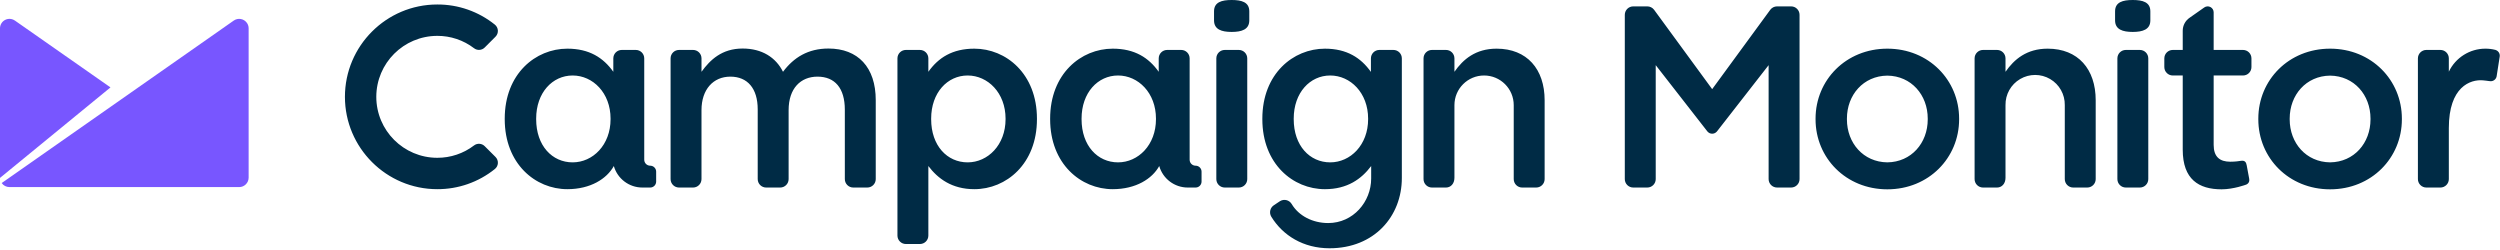
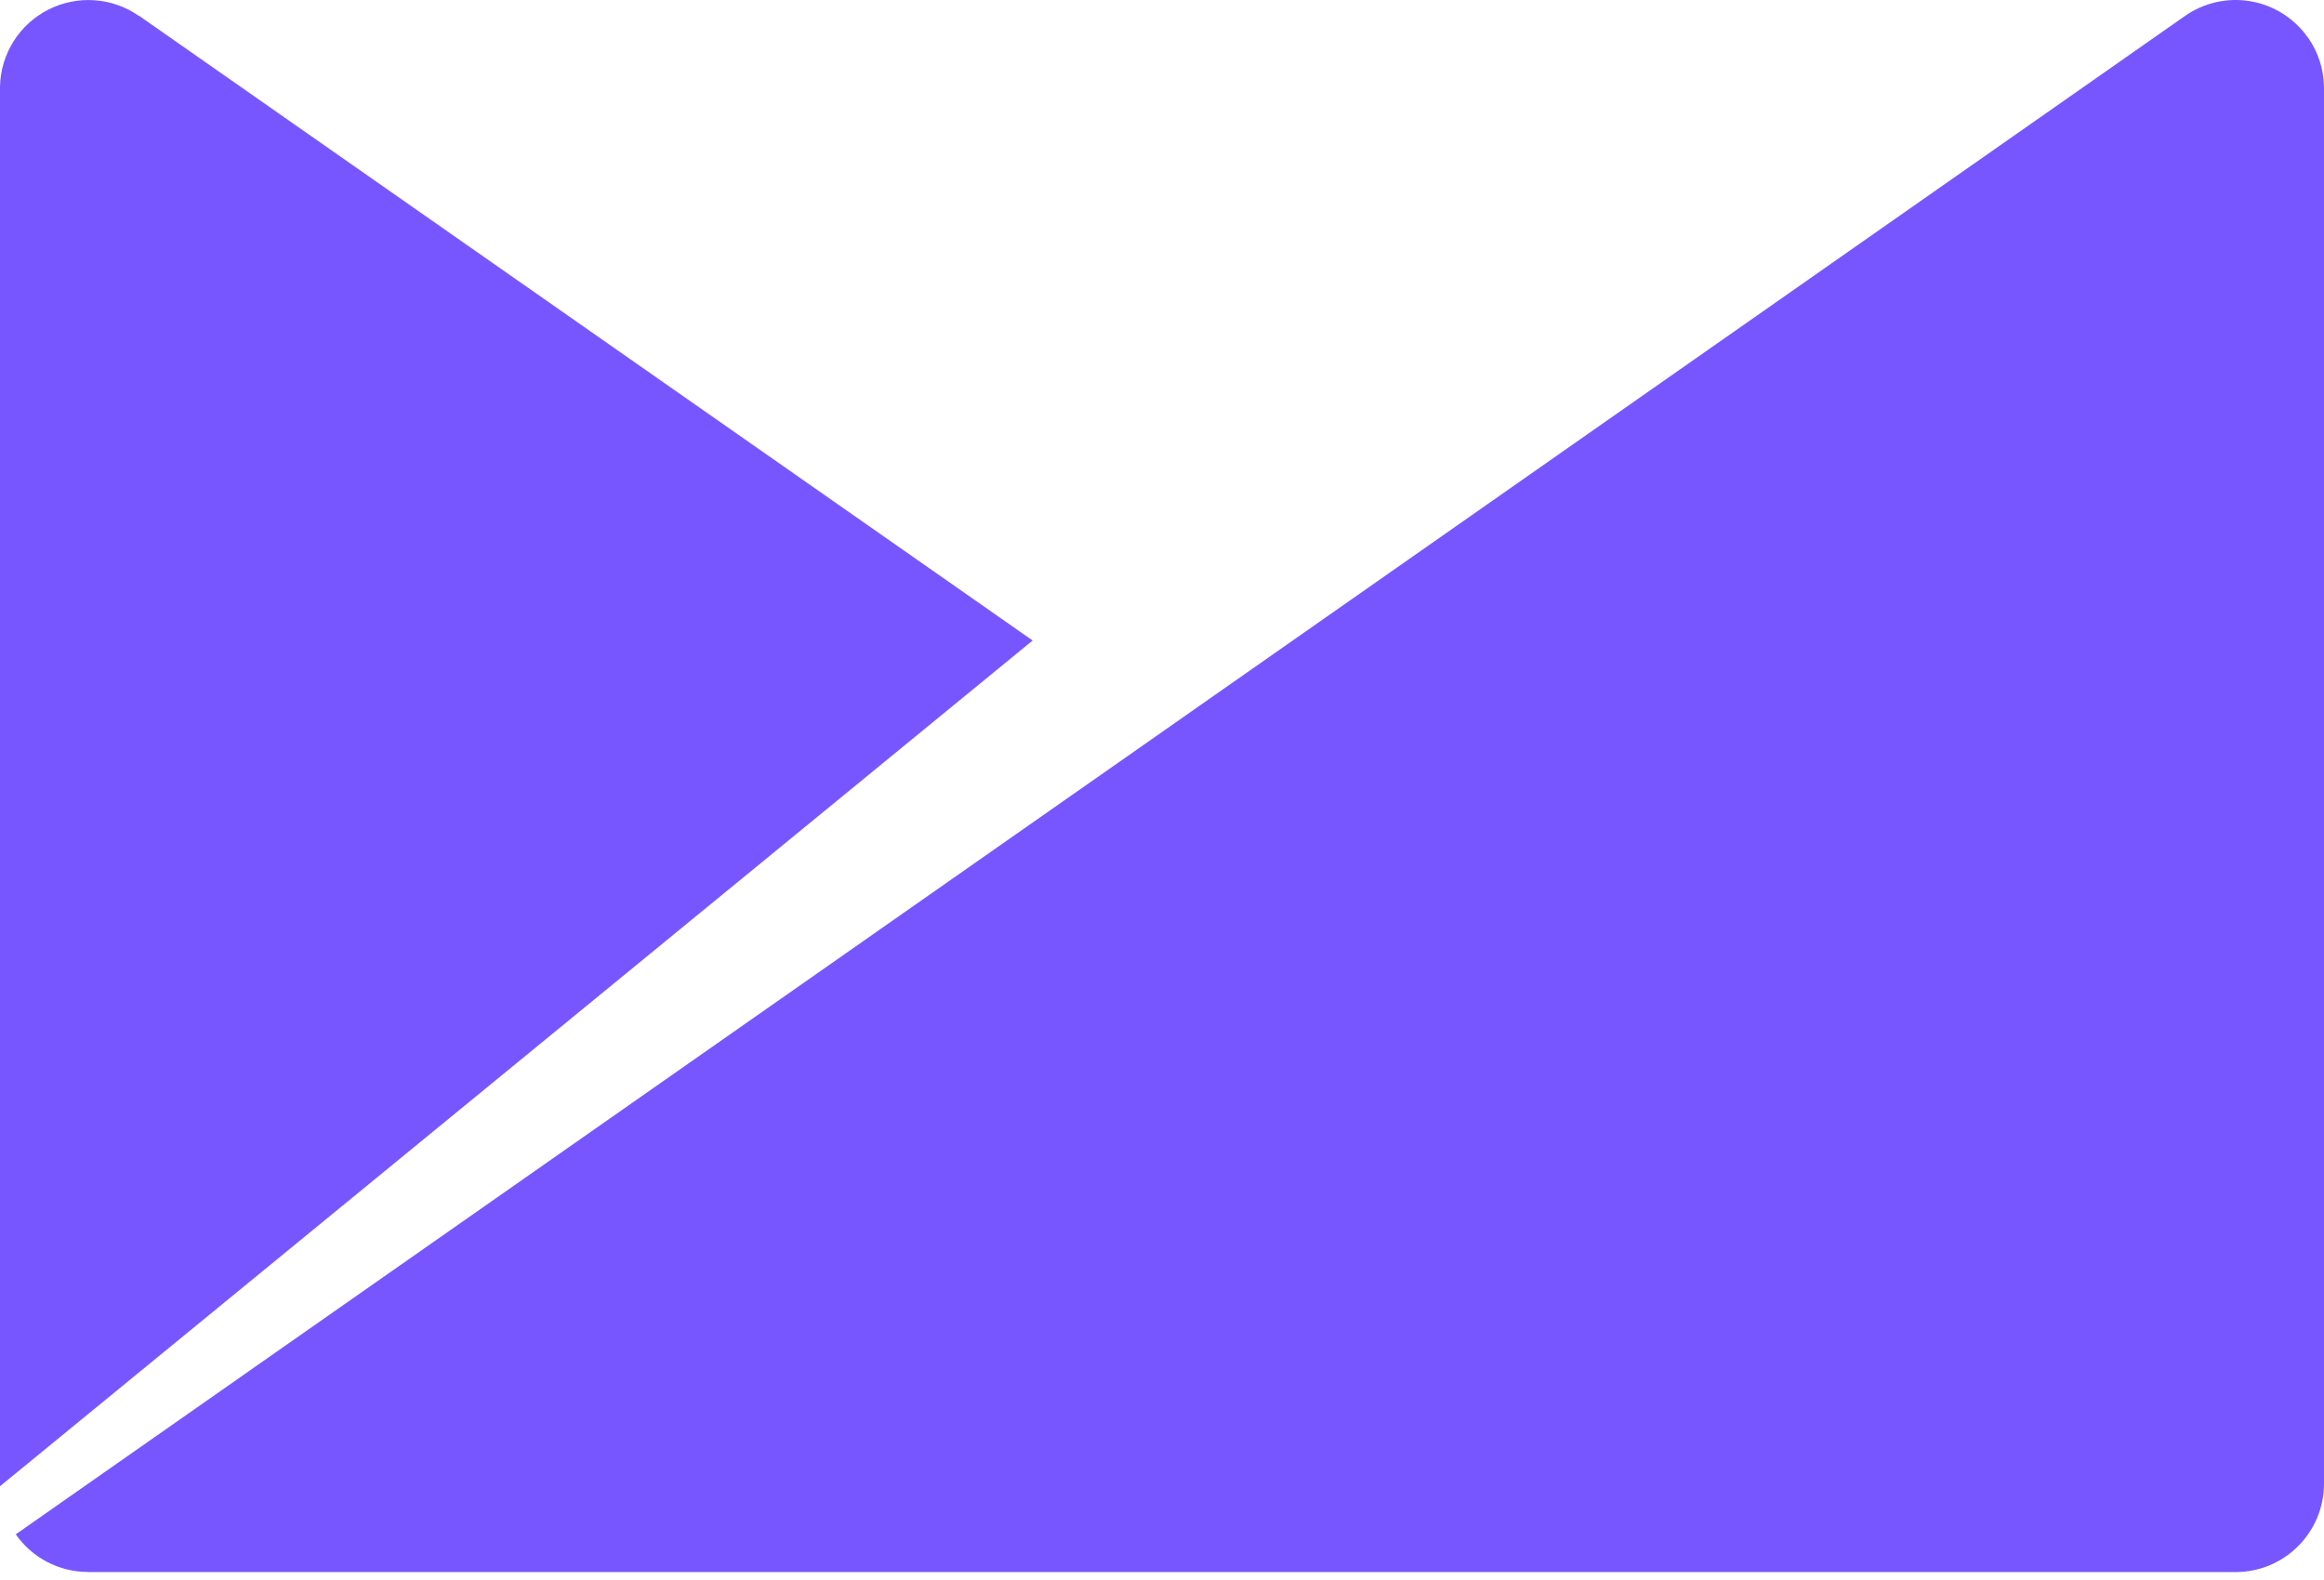
- <svg xmlns="http://www.w3.org/2000/svg" width="512px" height="51px" viewBox="0 0 512 51" version="1.1" preserveAspectRatio="xMidYMid">
+ <svg xmlns="http://www.w3.org/2000/svg" width="256px" height="174px" viewBox="0 0 256 174" version="1.1" preserveAspectRatio="xMidYMid">
  <g>
-     <path d="M252.242,0 C250.203,0 248.634,0.438 248.634,2.323 L248.634,4.167 C248.634,6.052 250.203,6.539 252.242,6.539 C254.287,6.539 255.854,6.052 255.854,4.169 L255.854,2.323 C255.854,0.438 254.287,0 252.242,0 M253.71,10.228 L250.833,10.228 C249.878,10.228 249.105,11.001 249.104,11.955 L249.104,36.679 C249.105,37.633 249.878,38.407 250.833,38.408 L253.71,38.408 C254.665,38.407 255.437,37.633 255.437,36.679 L255.437,11.955 C255.437,11.001 254.664,10.228 253.71,10.228 M169.673,9.94 C165.486,9.94 162.555,11.772 160.358,14.703 C158.896,11.772 156.067,9.94 152.09,9.94 C147.852,9.94 145.446,12.243 143.668,14.703 L143.668,11.953 C143.668,11.495 143.486,11.056 143.161,10.732 C142.837,10.408 142.397,10.227 141.939,10.228 L139.063,10.228 C138.11,10.228 137.337,11 137.336,11.953 L137.336,36.679 C137.336,37.633 138.109,38.407 139.063,38.408 L141.939,38.408 C142.397,38.408 142.837,38.226 143.161,37.901 C143.485,37.577 143.666,37.137 143.666,36.679 L143.666,22.554 C143.666,18.315 146.074,15.696 149.579,15.696 C153.085,15.696 155.179,18.104 155.179,22.397 L155.179,36.679 C155.179,37.633 155.952,38.407 156.906,38.408 L159.782,38.408 C160.24,38.408 160.68,38.226 161.004,37.901 C161.328,37.577 161.509,37.137 161.509,36.679 L161.509,22.554 C161.509,18.104 163.968,15.696 167.422,15.696 C170.981,15.696 173.02,18.054 173.02,22.446 L173.022,36.677 C173.021,37.631 173.793,38.406 174.747,38.408 L177.625,38.408 C178.579,38.407 179.352,37.633 179.352,36.679 L179.352,20.51 C179.352,13.759 175.691,9.94 169.673,9.94 M436.779,0 C434.74,0 433.167,0.438 433.167,2.323 L433.167,4.167 C433.167,6.052 434.74,6.539 436.779,6.539 C438.822,6.539 440.391,6.052 440.391,4.169 L440.391,2.323 C440.391,0.438 438.822,0 436.779,0 M438.246,10.228 L435.368,10.228 C434.414,10.228 433.641,11.001 433.641,11.955 L433.641,36.679 C433.641,37.633 434.414,38.407 435.368,38.408 L438.246,38.408 C439.199,38.406 439.97,37.632 439.969,36.679 L439.969,11.955 C439.969,11 439.199,10.228 438.246,10.228 M89.549,7.344 C92.271,7.334 94.921,8.225 97.085,9.877 C97.745,10.385 98.679,10.322 99.266,9.731 L101.48,7.516 C101.815,7.181 101.99,6.72 101.964,6.248 C101.938,5.775 101.712,5.337 101.342,5.041 C98.001,2.355 93.838,0.899 89.551,0.92 C79.125,0.92 70.642,9.401 70.642,19.831 C70.642,30.258 79.125,38.742 89.551,38.742 C93.838,38.761 98.001,37.306 101.342,34.62 C101.713,34.326 101.941,33.887 101.967,33.415 C101.993,32.942 101.816,32.481 101.48,32.147 L99.264,29.934 C98.676,29.347 97.745,29.284 97.083,29.786 C94.92,31.437 92.272,32.327 89.551,32.317 C82.658,32.309 77.073,26.723 77.066,19.831 C77.075,12.94 82.658,7.356 89.549,7.346 M280.191,24.406 C280.191,29.692 276.561,33.252 272.428,33.252 C268.239,33.252 264.953,29.85 264.953,24.406 L264.953,24.301 C264.953,18.966 268.295,15.461 272.428,15.461 C276.561,15.461 280.191,19.017 280.191,24.301 L280.191,24.406 Z M285.37,10.228 L282.494,10.228 C282.036,10.228 281.596,10.409 281.272,10.733 C280.947,11.057 280.765,11.497 280.765,11.955 L280.765,14.728 C278.726,11.851 275.846,9.968 271.346,9.968 C264.858,9.968 258.528,15.096 258.528,24.303 L258.528,24.408 C258.528,33.566 264.805,38.745 271.346,38.745 C275.949,38.745 278.829,36.633 280.765,34.068 L280.816,34.002 L280.816,36.558 C280.816,41.321 277.139,45.681 272.011,45.681 C268.861,45.681 265.972,44.221 264.527,41.767 C264.031,40.955 262.972,40.696 262.158,41.189 L260.942,41.996 C260.127,42.491 259.864,43.553 260.356,44.371 C262.735,48.259 266.951,50.845 272.288,50.845 C281.448,50.845 287.097,44.306 287.097,36.456 L287.097,11.955 C287.097,11.001 286.324,10.228 285.37,10.228 L285.37,10.228 Z M419.362,9.966 C415.067,9.966 412.505,12.143 410.727,14.703 L410.727,11.953 C410.726,11 409.953,10.228 409,10.228 L406.12,10.228 C405.169,10.23 404.398,11.002 404.397,11.953 L404.397,36.679 C404.397,37.631 405.168,38.405 406.12,38.408 L409,38.408 C409.951,38.408 410.727,37.632 410.727,36.418 L410.727,21.532 C410.687,19.337 411.836,17.292 413.73,16.183 C415.625,15.074 417.97,15.074 419.865,16.183 C421.759,17.292 422.907,19.337 422.868,21.532 L422.868,36.679 C422.868,37.631 423.638,38.405 424.591,38.408 L427.471,38.408 C428.425,38.407 429.198,37.633 429.198,36.679 L429.198,20.533 C429.198,14.152 425.586,9.966 419.362,9.966 M306.505,9.966 C302.21,9.966 299.648,12.143 297.868,14.703 L297.868,11.953 C297.867,11 297.094,10.228 296.141,10.228 L293.263,10.228 C292.311,10.229 291.54,11.001 291.54,11.953 L291.54,36.679 C291.539,37.632 292.31,38.406 293.263,38.408 L296.141,38.408 C297.094,38.408 297.868,37.632 297.868,36.418 L297.868,21.532 C297.868,18.179 300.586,15.461 303.939,15.461 C307.292,15.461 310.011,18.179 310.011,21.532 L310.011,36.679 C310.011,37.631 310.781,38.405 311.734,38.408 L314.614,38.408 C315.568,38.407 316.341,37.633 316.341,36.679 L316.341,20.533 C316.341,14.152 312.727,9.966 306.505,9.966 M511.238,10.291 C511.18,10.264 511.12,10.239 511.059,10.218 C510.389,10.049 509.701,9.964 509.01,9.966 C505.815,9.965 502.903,11.798 501.521,14.679 L501.521,11.955 C501.521,11.001 500.748,10.228 499.794,10.228 L496.914,10.228 C495.961,10.23 495.189,11.002 495.187,11.955 L495.187,36.681 C495.191,37.633 495.962,38.405 496.914,38.408 L499.794,38.408 C500.747,38.407 501.52,37.634 501.521,36.681 L501.521,26.214 C501.521,17.764 505.933,16.242 508.477,16.45 C508.976,16.489 509.414,16.558 509.787,16.607 C509.894,16.619 510,16.627 510.107,16.633 C510.699,16.633 511.193,16.213 511.305,15.654 L511.941,11.588 C512.023,11.047 511.736,10.518 511.238,10.291 M394.801,24.368 L394.801,24.457 C394.801,29.289 391.437,33.197 386.526,33.25 C381.614,33.197 378.25,29.289 378.25,24.457 L378.25,24.28 C378.25,19.45 381.614,15.54 386.526,15.488 C391.437,15.542 394.801,19.45 394.801,24.282 L394.801,24.368 Z M386.526,9.966 C378.049,9.966 371.826,16.4 371.826,24.301 L371.826,24.437 C371.826,32.337 378.049,38.773 386.526,38.773 C395.004,38.773 401.227,32.337 401.227,24.437 L401.227,24.299 C401.227,16.402 395.004,9.966 386.526,9.966 Z M485.478,24.368 L485.478,24.457 C485.478,29.289 482.115,33.197 477.204,33.25 C472.291,33.197 468.928,29.289 468.928,24.457 L468.928,24.28 C468.928,19.45 472.291,15.54 477.204,15.488 C482.115,15.542 485.478,19.45 485.478,24.282 L485.478,24.368 Z M477.204,9.966 C468.727,9.966 462.503,16.4 462.503,24.301 L462.503,24.437 C462.503,32.337 468.727,38.773 477.204,38.773 C485.682,38.773 491.905,32.337 491.905,24.437 L491.905,24.299 C491.905,16.402 485.682,9.966 477.204,9.966 Z M366.82,1.307 L363.933,1.307 C363.388,1.309 362.876,1.567 362.551,2.003 L350.653,18.256 L338.757,2.003 C338.431,1.567 337.918,1.309 337.373,1.307 L334.486,1.307 C333.531,1.308 332.759,2.082 332.759,3.036 L332.759,36.679 C332.759,37.633 333.531,38.407 334.486,38.408 L337.365,38.408 C338.32,38.407 339.092,37.633 339.092,36.679 L339.092,13.343 L349.601,26.824 L349.625,26.853 L349.709,26.96 L349.713,26.96 C349.951,27.229 350.293,27.384 350.653,27.384 C351.012,27.384 351.354,27.229 351.592,26.96 L351.596,26.96 L351.681,26.853 L351.705,26.824 L362.213,13.343 L362.213,36.677 C362.213,37.631 362.986,38.405 363.94,38.406 L366.82,38.406 C367.774,38.405 368.547,37.631 368.547,36.677 L368.547,3.036 C368.547,2.082 367.774,1.308 366.82,1.307 M205.939,24.406 C205.939,29.692 202.309,33.252 198.176,33.252 C193.988,33.252 190.701,29.85 190.701,24.406 L190.701,24.301 C190.701,18.966 194.041,15.461 198.176,15.461 C202.309,15.461 205.939,19.019 205.939,24.301 L205.939,24.406 Z M199.546,9.966 C195.046,9.966 192.168,11.823 190.127,14.703 L190.127,11.955 C190.127,11.497 189.946,11.057 189.622,10.733 C189.298,10.409 188.858,10.228 188.4,10.228 L185.524,10.228 C185.066,10.228 184.626,10.409 184.302,10.733 C183.978,11.057 183.796,11.497 183.797,11.955 L183.797,48.243 C183.796,48.702 183.978,49.142 184.302,49.466 C184.626,49.791 185.065,49.974 185.524,49.974 L188.4,49.974 C188.858,49.974 189.298,49.791 189.622,49.466 C189.946,49.142 190.127,48.702 190.127,48.243 L190.127,34 C192.065,36.566 194.943,38.743 199.546,38.743 C206.087,38.743 212.366,33.562 212.366,24.406 L212.366,24.301 C212.366,15.094 206.034,9.966 199.546,9.966 L199.546,9.966 Z M125.043,24.406 C125.043,29.692 121.412,33.252 117.278,33.252 C113.092,33.252 109.806,29.85 109.806,24.406 L109.806,24.301 C109.806,18.966 113.145,15.461 117.278,15.461 C121.413,15.461 125.043,19.019 125.043,24.301 L125.043,24.406 Z M133.159,33.933 C132.486,33.933 131.94,33.387 131.94,32.714 L131.94,11.955 C131.94,11.001 131.166,10.228 130.213,10.228 L127.335,10.228 C126.381,10.228 125.608,11.001 125.608,11.955 L125.608,14.703 C123.567,11.825 120.689,9.966 116.189,9.966 C109.701,9.966 103.369,15.094 103.369,24.301 L103.369,24.406 C103.369,33.564 109.648,38.743 116.189,38.743 C120.93,38.743 124.273,36.618 125.712,34 C126.457,36.609 128.84,38.407 131.553,38.408 L133.159,38.408 C133.483,38.408 133.794,38.28 134.023,38.051 C134.252,37.823 134.381,37.512 134.381,37.188 L134.381,35.155 C134.382,34.831 134.253,34.52 134.024,34.291 C133.795,34.061 133.484,33.933 133.159,33.933 L133.159,33.933 Z M236.742,24.406 C236.742,29.692 233.11,33.252 228.977,33.252 C224.791,33.252 221.504,29.85 221.504,24.406 L221.504,24.301 C221.504,18.966 224.844,15.461 228.977,15.461 C233.11,15.461 236.742,19.019 236.742,24.301 L236.742,24.406 Z M244.858,33.933 C244.184,33.933 243.638,33.387 243.638,32.714 L243.638,11.955 C243.638,11.001 242.865,10.228 241.911,10.228 L239.033,10.228 C238.08,10.228 237.306,11.001 237.306,11.955 L237.306,14.703 C235.265,11.825 232.388,9.966 227.887,9.966 C221.4,9.966 215.068,15.094 215.068,24.301 L215.068,24.406 C215.068,33.564 221.346,38.743 227.887,38.743 C232.626,38.743 235.972,36.618 237.411,34 C238.154,36.609 240.538,38.409 243.251,38.408 L244.858,38.408 C245.532,38.408 246.078,37.862 246.078,37.188 L246.078,35.155 C246.078,34.831 245.95,34.52 245.721,34.291 C245.492,34.062 245.182,33.933 244.858,33.933 L244.858,33.933 Z M459.369,10.228 L453.357,10.228 L453.357,2.517 C453.354,2.063 453.1,1.648 452.696,1.44 C452.293,1.232 451.808,1.265 451.436,1.526 L448.428,3.638 C447.549,4.236 447.022,5.231 447.023,6.294 L447.023,10.228 L444.984,10.228 C444.03,10.228 443.256,11 443.253,11.953 L443.253,13.734 C443.255,14.688 444.03,15.461 444.984,15.461 L447.023,15.461 L447.023,30.663 C447.023,36.732 450.315,38.773 454.977,38.773 C457.447,38.773 459.985,37.818 459.985,37.818 C459.985,37.818 460.845,37.561 460.626,36.558 C460.553,36.215 460.123,33.848 460.123,33.848 C460.018,33.266 459.778,32.81 458.955,32.935 C458.55,33 457.784,33.12 456.754,33.12 C454.608,33.114 453.357,32.127 453.357,29.666 L453.357,15.461 L459.369,15.461 C459.827,15.461 460.267,15.279 460.591,14.955 C460.915,14.631 461.097,14.192 461.096,13.734 L461.096,11.953 C461.096,11.004 460.326,10.228 459.369,10.228" fill="#002B45" />
-     <path d="M50.568,4.69 C50.274,4.268 49.824,3.982 49.318,3.893 C48.811,3.804 48.291,3.92 47.87,4.216 L0.345,37.488 C0.707,38.006 1.299,38.314 1.93,38.313 L1.932,38.315 L48.983,38.315 C50.053,38.315 50.92,37.447 50.92,36.377 L50.92,5.767 C50.914,5.38 50.791,5.003 50.568,4.686 M3.046,4.214 C2.459,3.804 1.694,3.751 1.056,4.076 C0.419,4.401 0.012,5.052 0,5.767 L0,36.434 L22.626,17.9 L3.048,4.21" fill="#7856FF" />
+     <path d="M254.234,4.152 C252.753,2.035 250.49,0.593 247.945,0.147 C245.4,-0.3 242.782,0.284 240.669,1.771 L1.737,169.047 C3.554,171.65 6.53,173.199 9.705,173.195 L9.715,173.205 L246.265,173.205 C251.644,173.205 256,168.839 256,163.46 L256,9.571 C255.969,7.622 255.354,5.727 254.234,4.133 M15.312,1.761 C12.362,-0.301 8.516,-0.568 5.31,1.067 C2.104,2.702 0.062,5.972 0,9.571 L0,163.748 L113.75,70.569 L15.321,1.741" fill="#7856FF" fill-rule="nonzero" />
  </g>
</svg>
